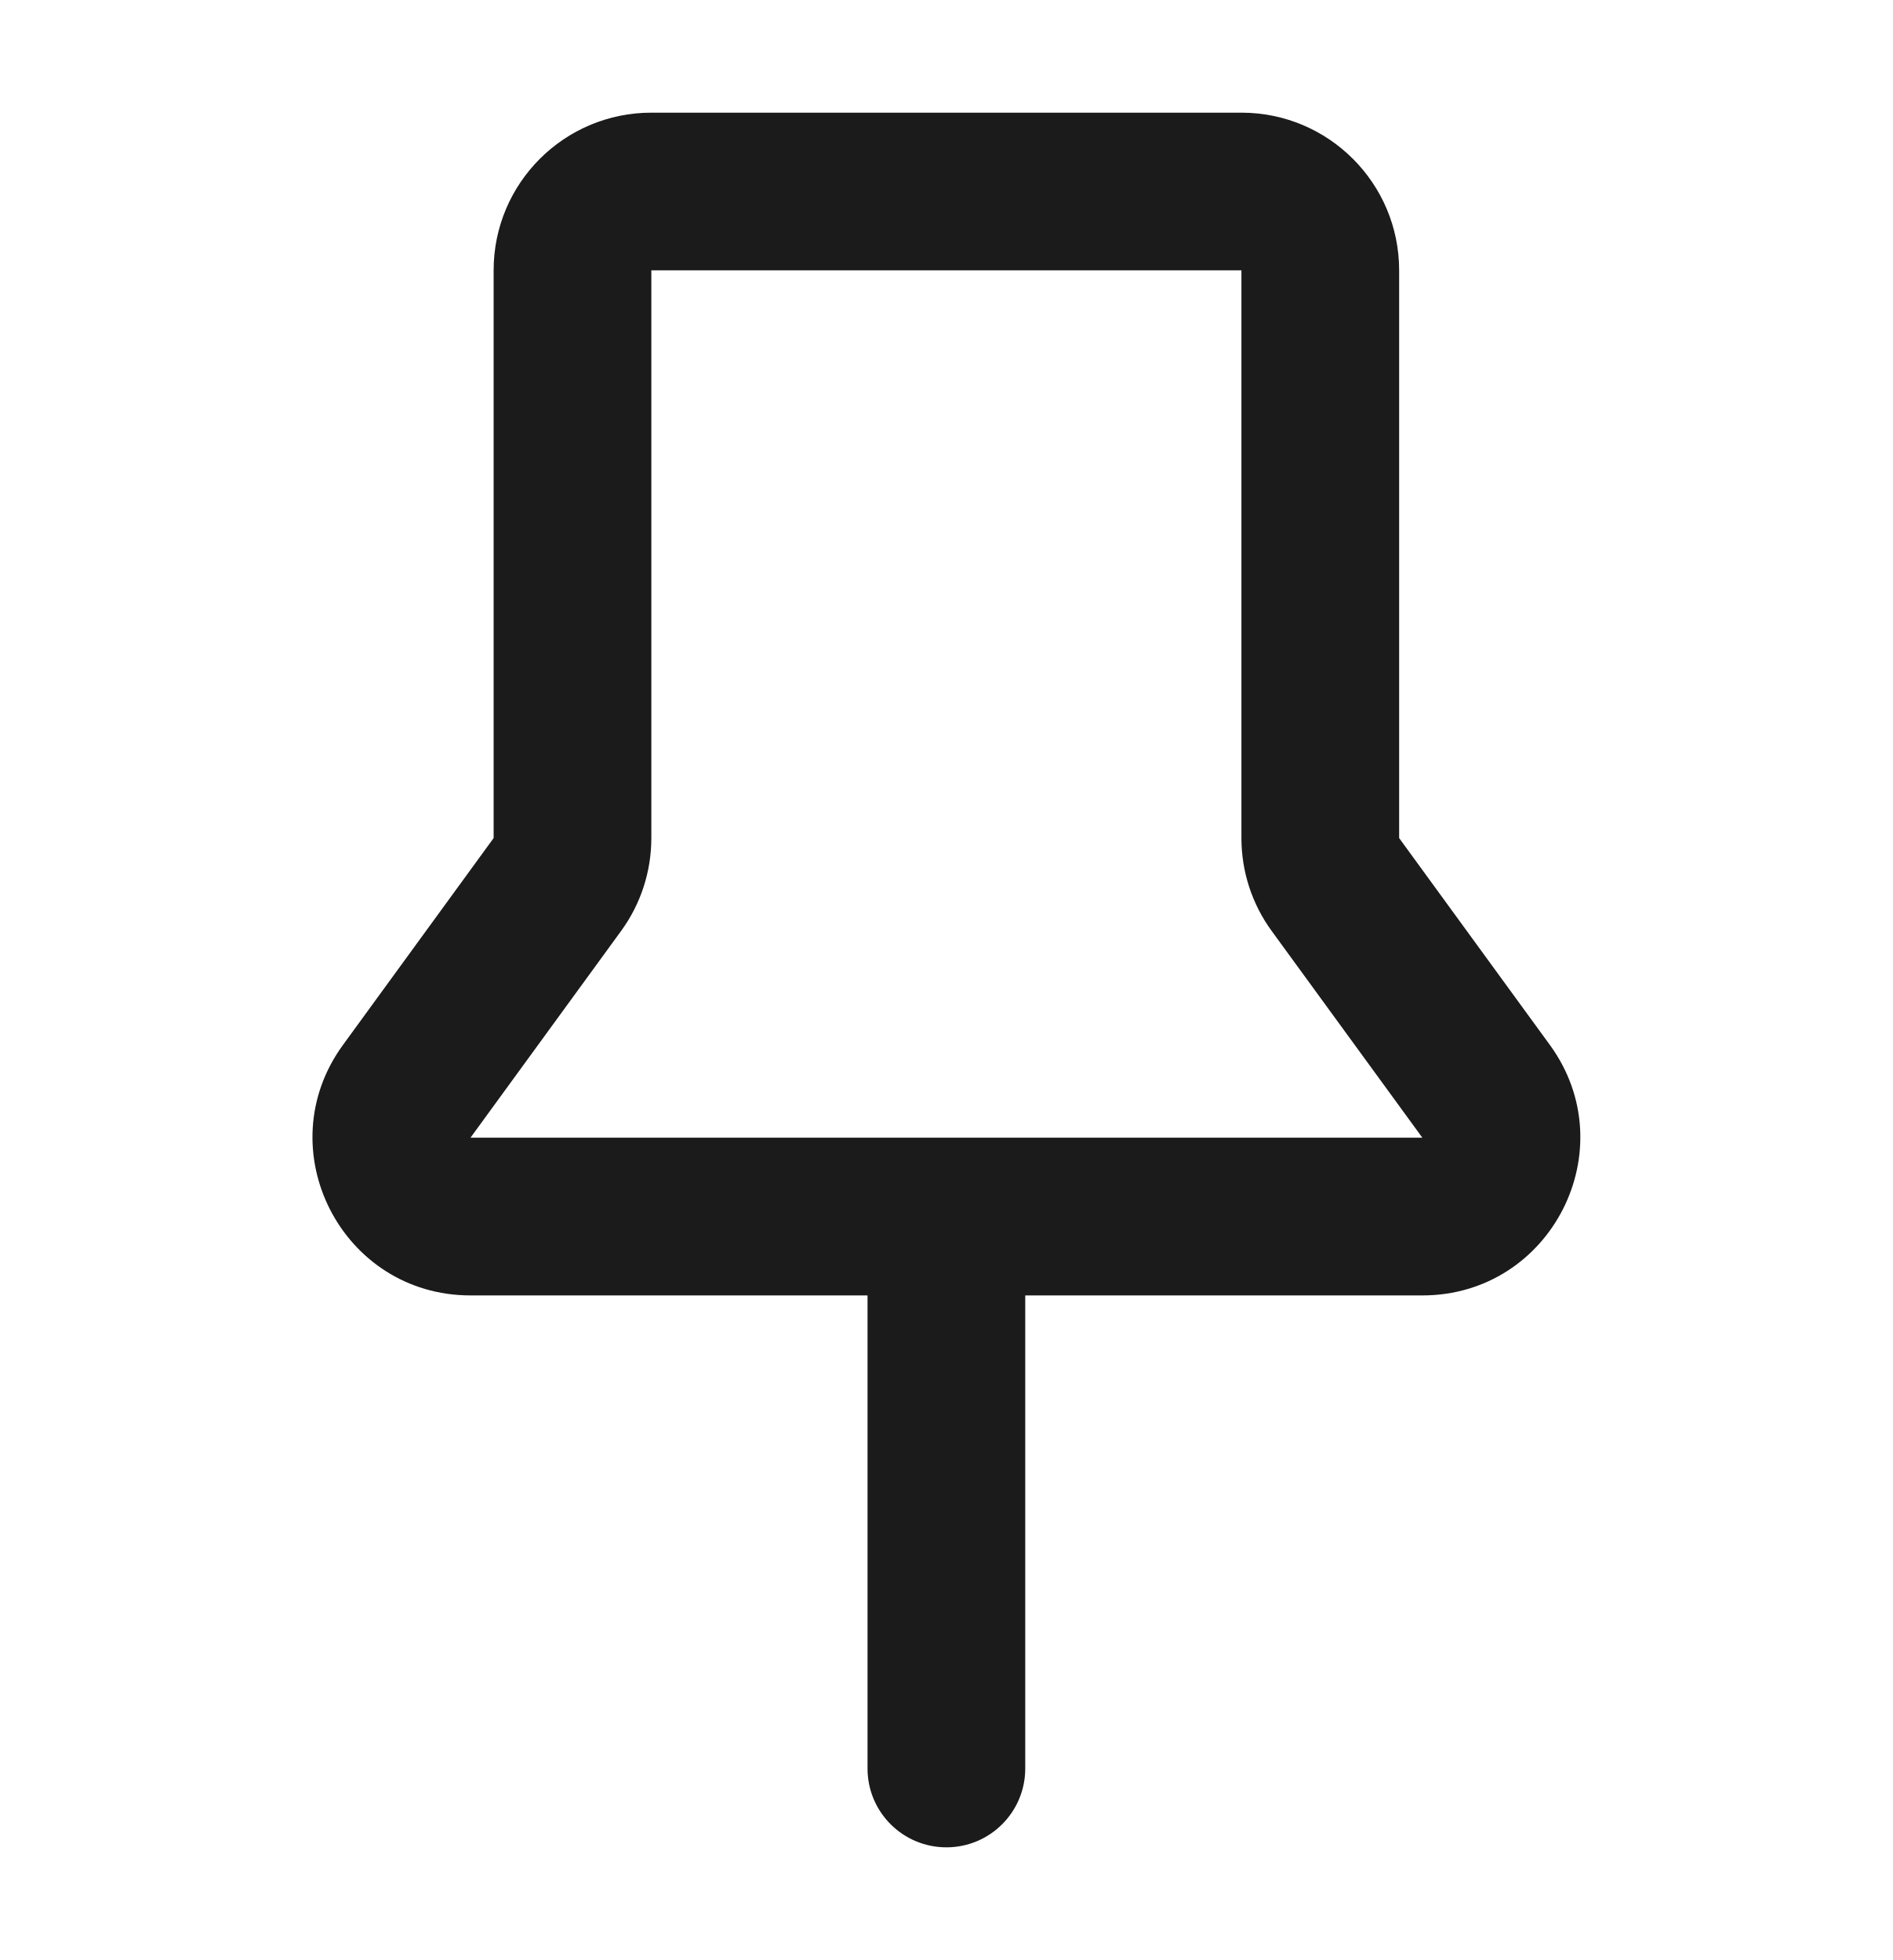
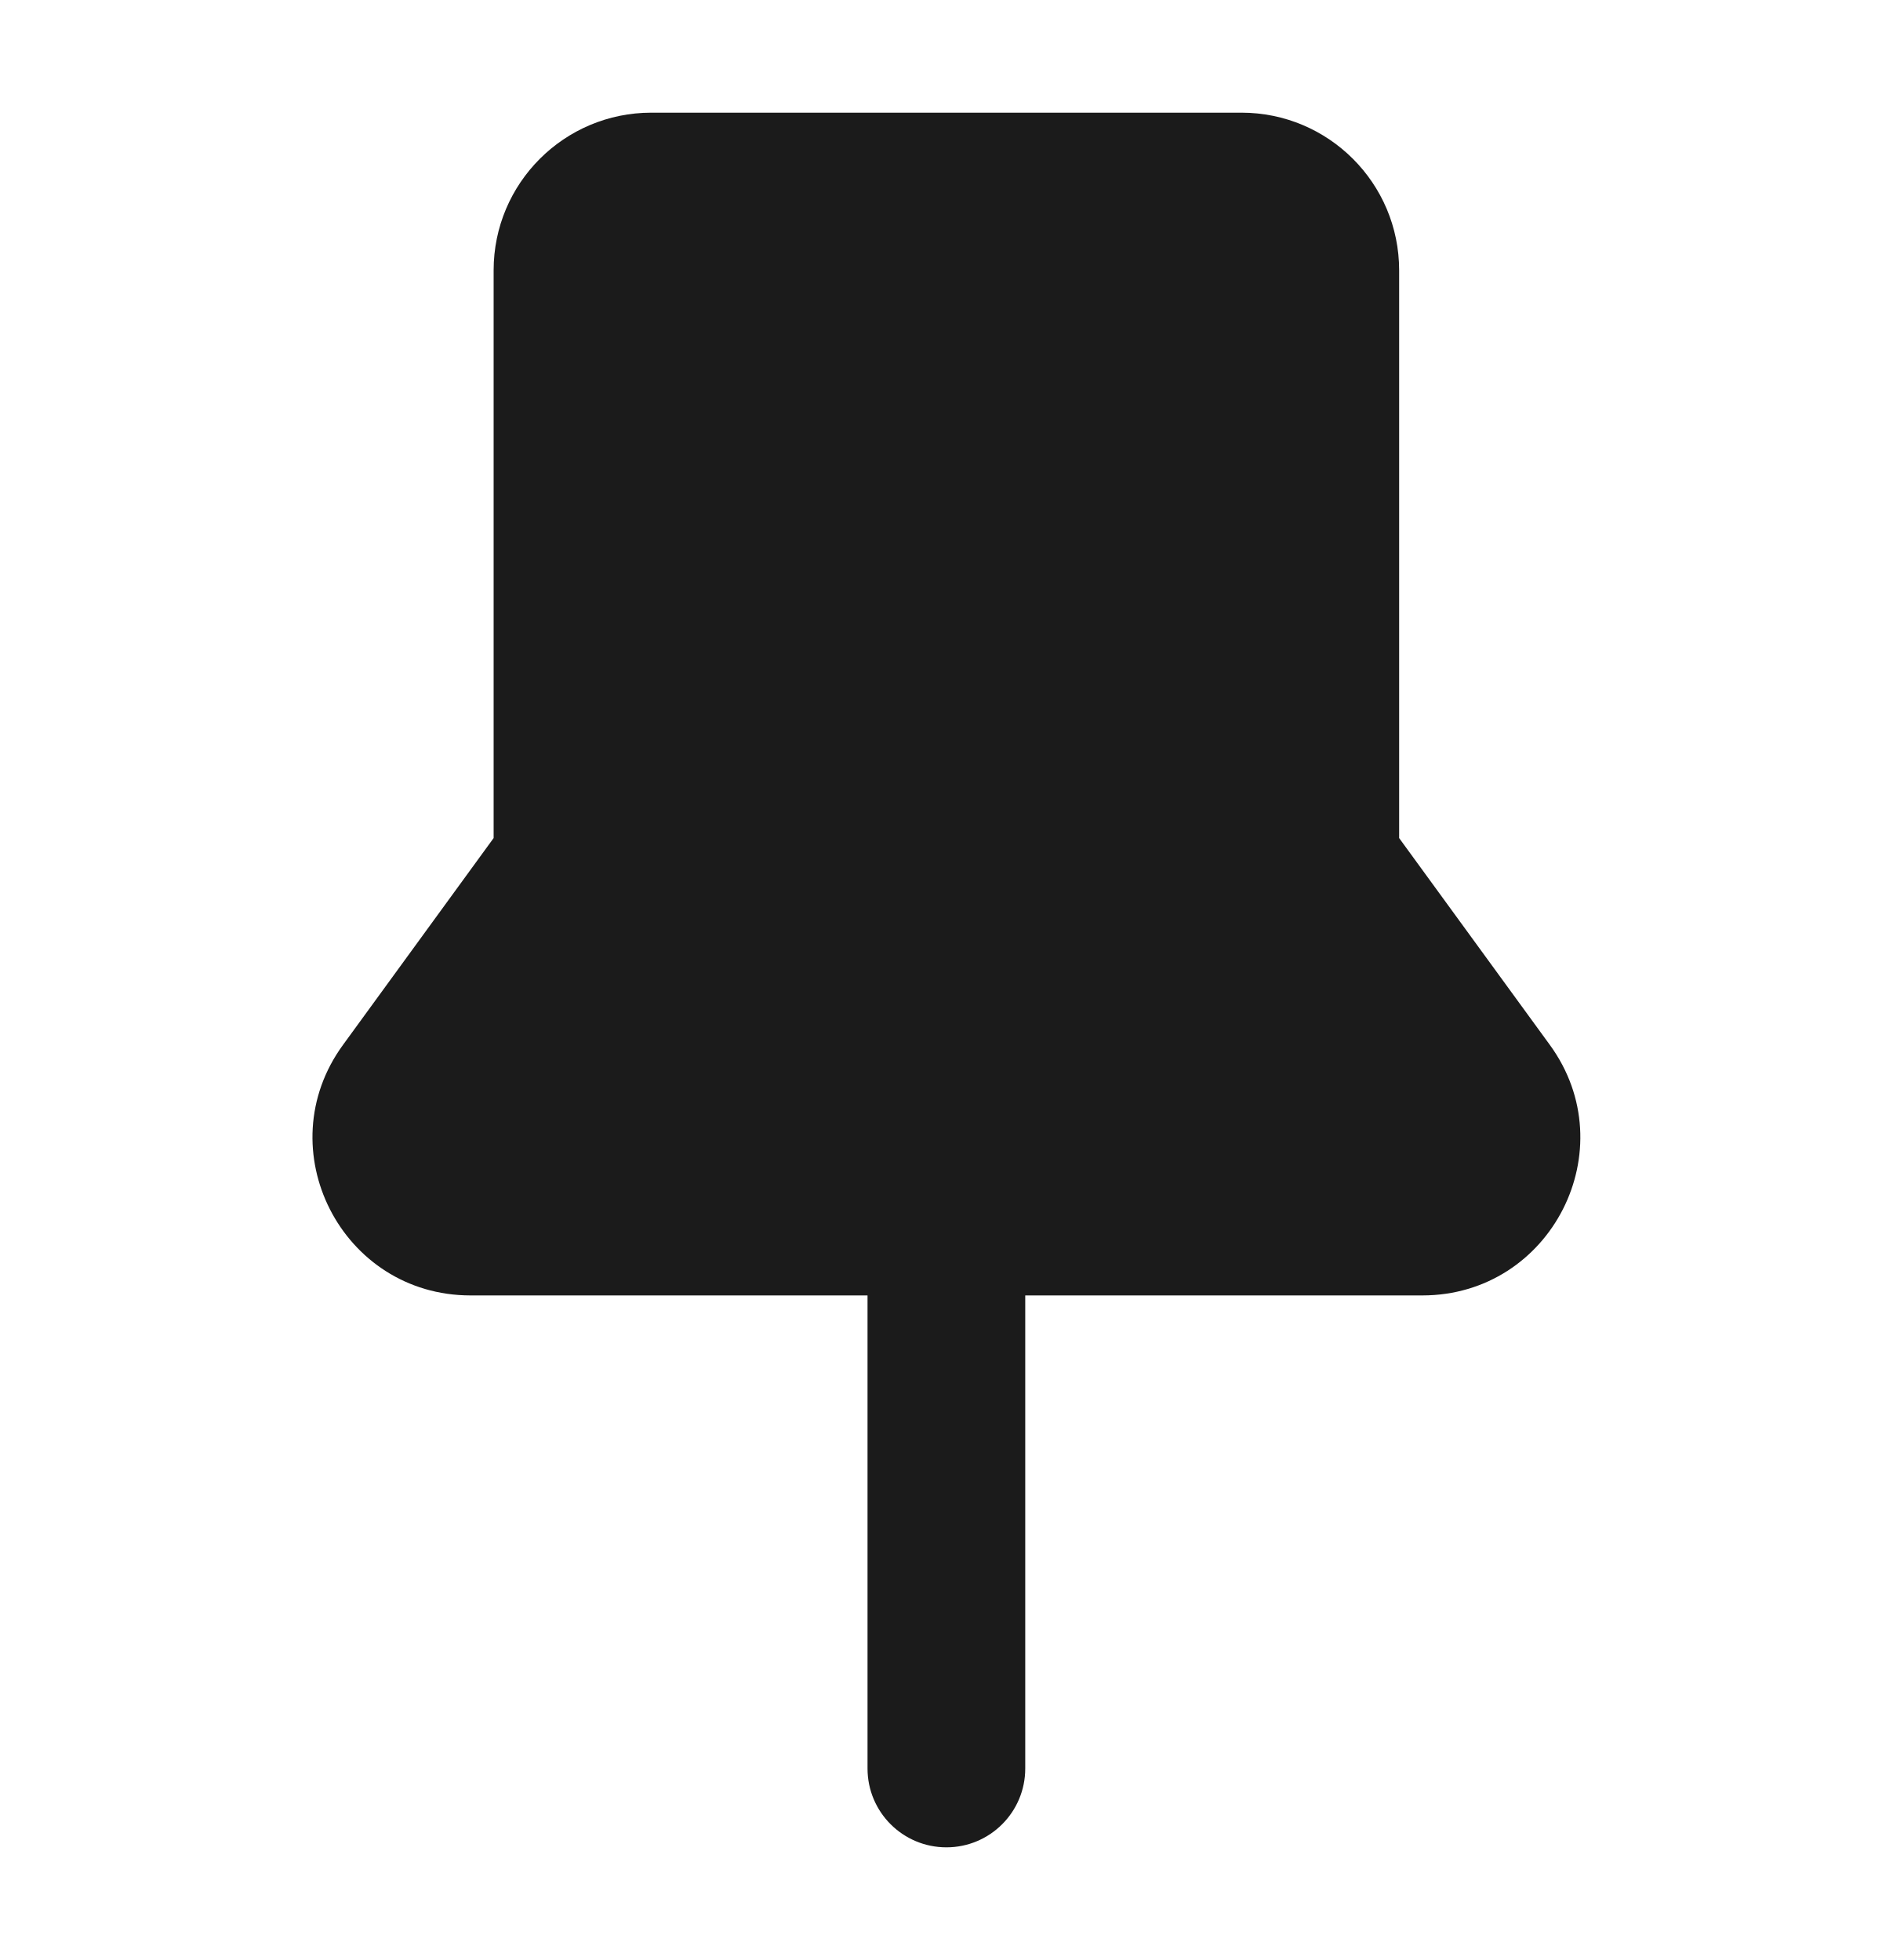
<svg xmlns="http://www.w3.org/2000/svg" width="28" height="29" viewBox="0 0 28 29" fill="none">
-   <path fill-rule="evenodd" clip-rule="evenodd" d="M9.635 1.667C8.347 1.667 7.302 2.711 7.302 4V12.4L5.074 15.46C3.95 17.002 5.052 19.167 6.96 19.167H12.833V26.167C12.833 26.811 13.355 27.333 14 27.333C14.644 27.333 15.166 26.811 15.166 26.167V19.167H21.04C22.948 19.167 24.049 17.002 22.926 15.46L20.697 12.4V4C20.697 2.711 19.652 1.667 18.364 1.667H9.635ZM21.04 16.833L18.811 13.774C18.52 13.375 18.364 12.894 18.364 12.4L18.364 4L9.635 4V12.4C9.635 12.894 9.479 13.375 9.188 13.774L6.96 16.833L21.04 16.833Z" fill="#1B1B1B" />
+   <path fillRule="evenodd" clipRule="evenodd" d="M9.635 1.667C8.347 1.667 7.302 2.711 7.302 4V12.4L5.074 15.46C3.95 17.002 5.052 19.167 6.96 19.167H12.833V26.167C12.833 26.811 13.355 27.333 14 27.333C14.644 27.333 15.166 26.811 15.166 26.167V19.167H21.04C22.948 19.167 24.049 17.002 22.926 15.46L20.697 12.4V4C20.697 2.711 19.652 1.667 18.364 1.667H9.635ZM21.04 16.833L18.811 13.774C18.52 13.375 18.364 12.894 18.364 12.4L18.364 4L9.635 4V12.4C9.635 12.894 9.479 13.375 9.188 13.774L6.96 16.833L21.04 16.833Z" fill="#1B1B1B" />
</svg>
